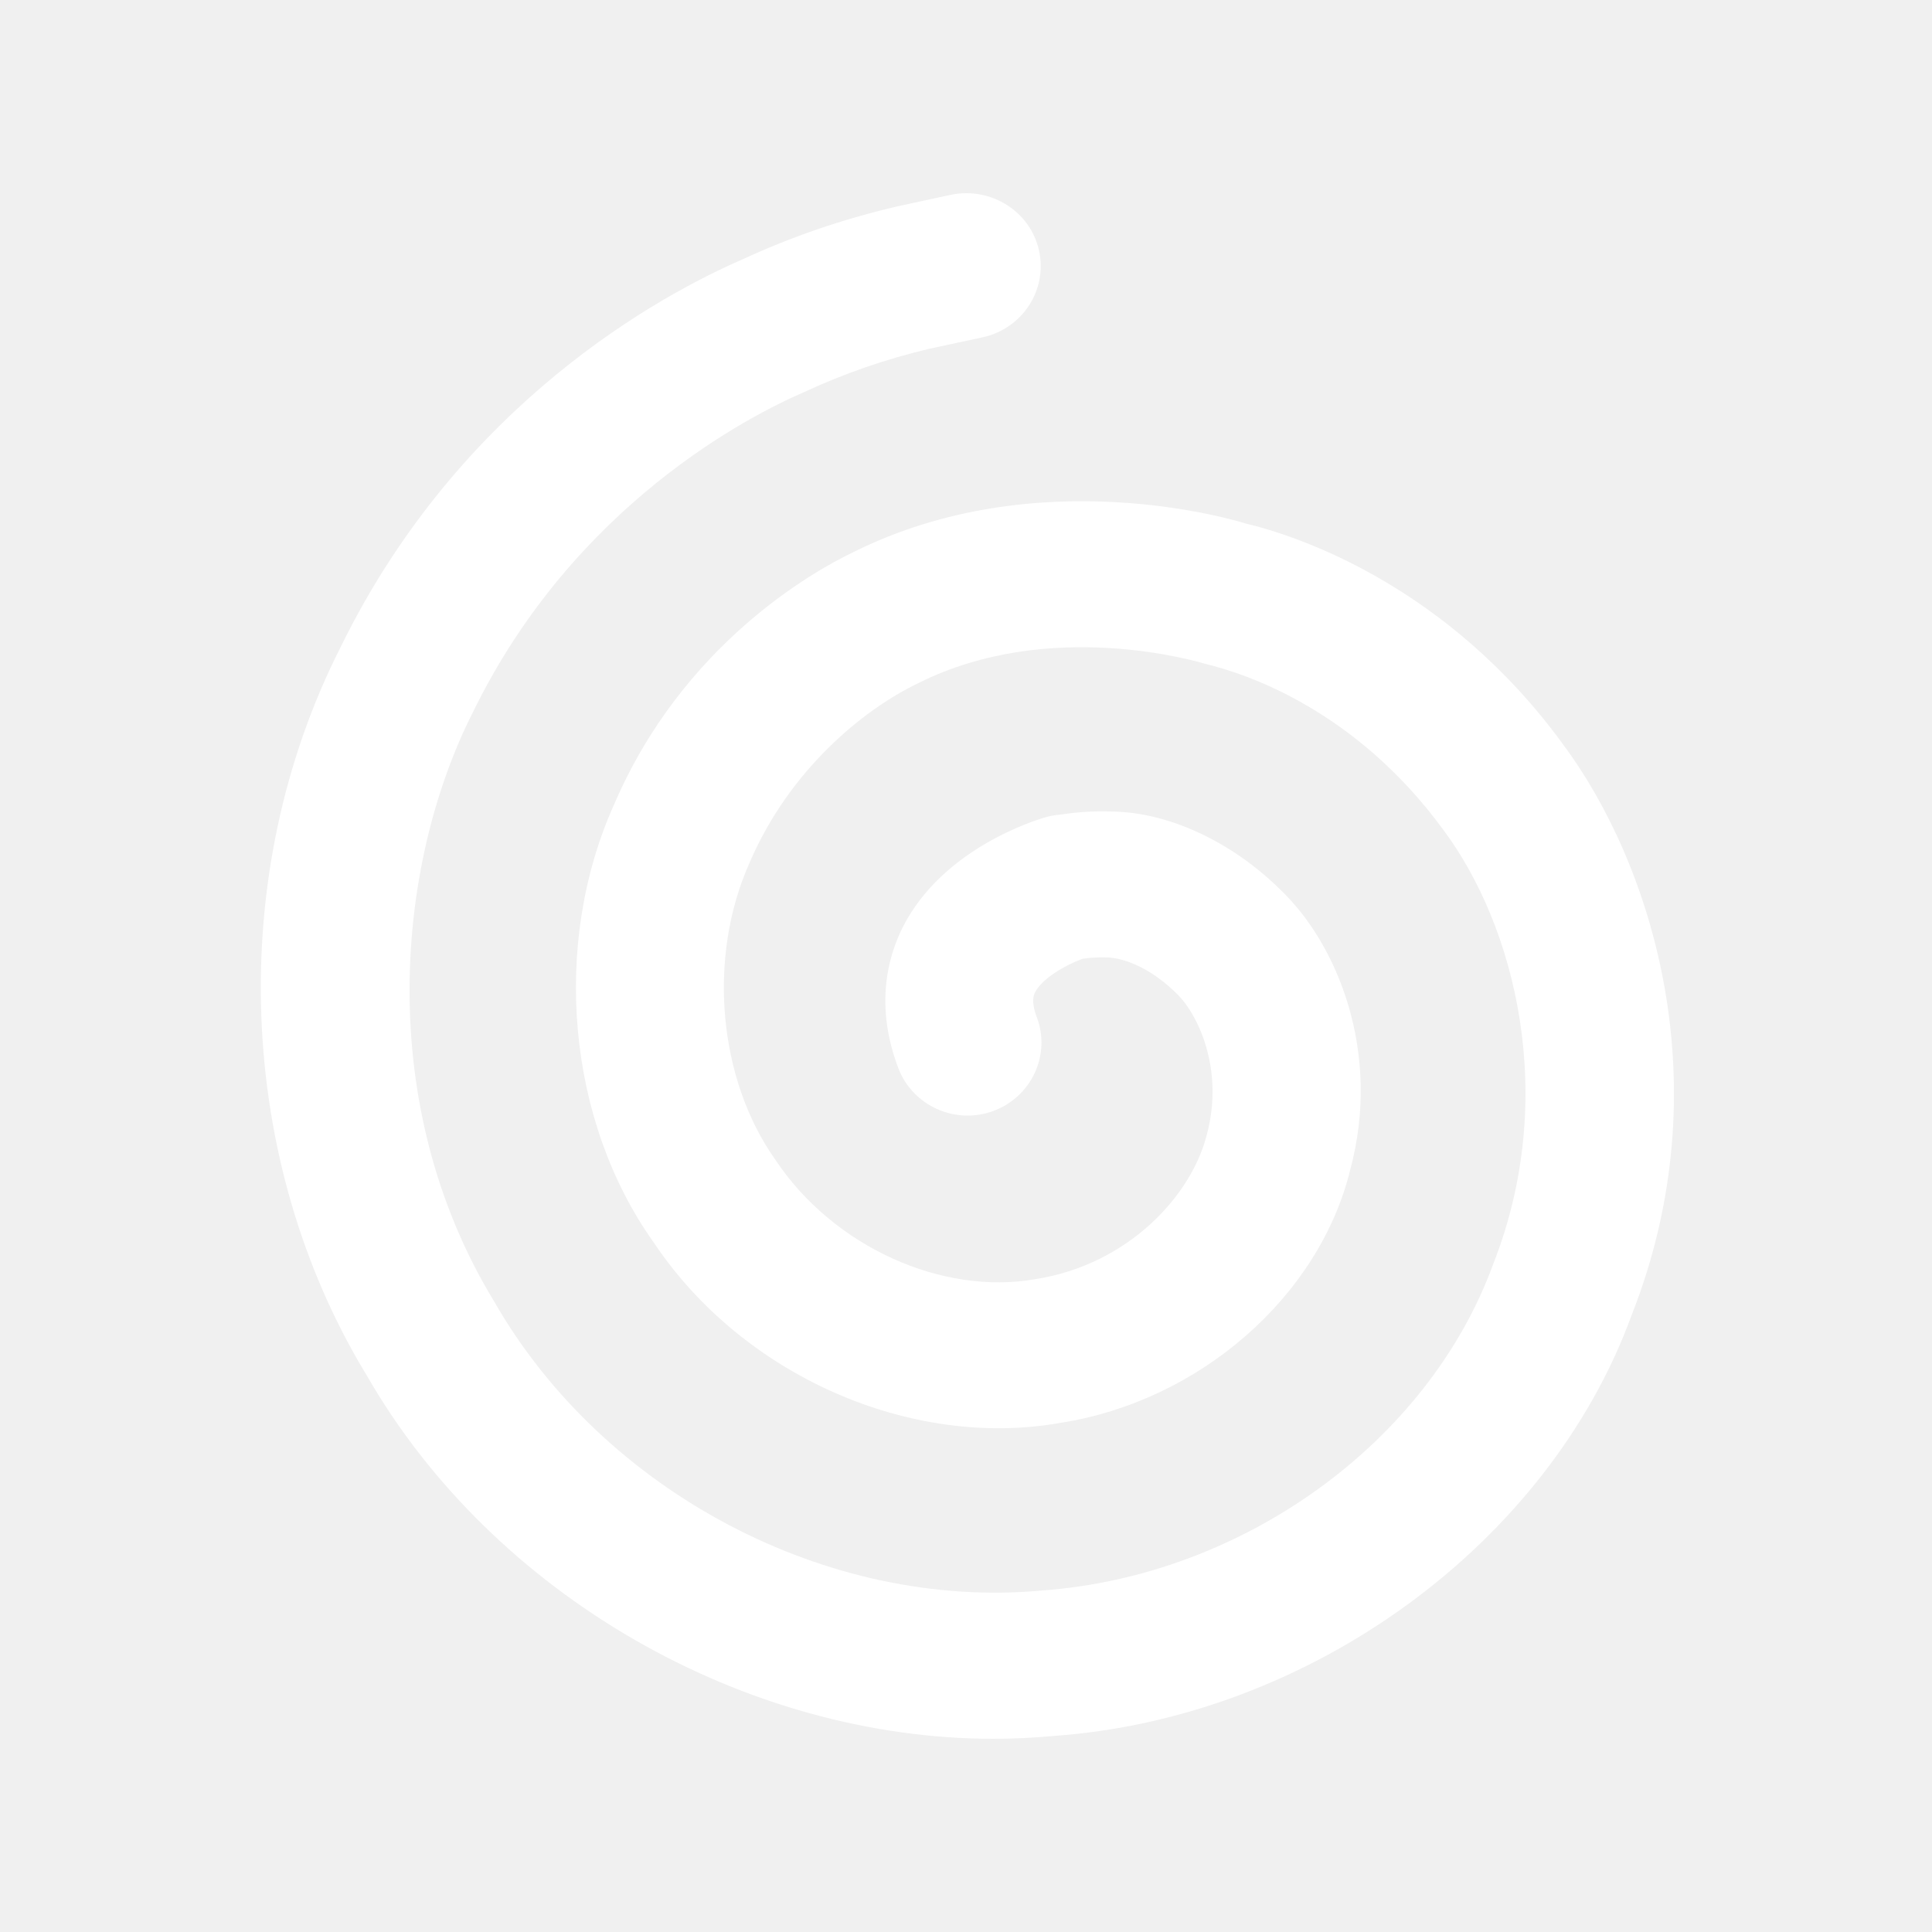
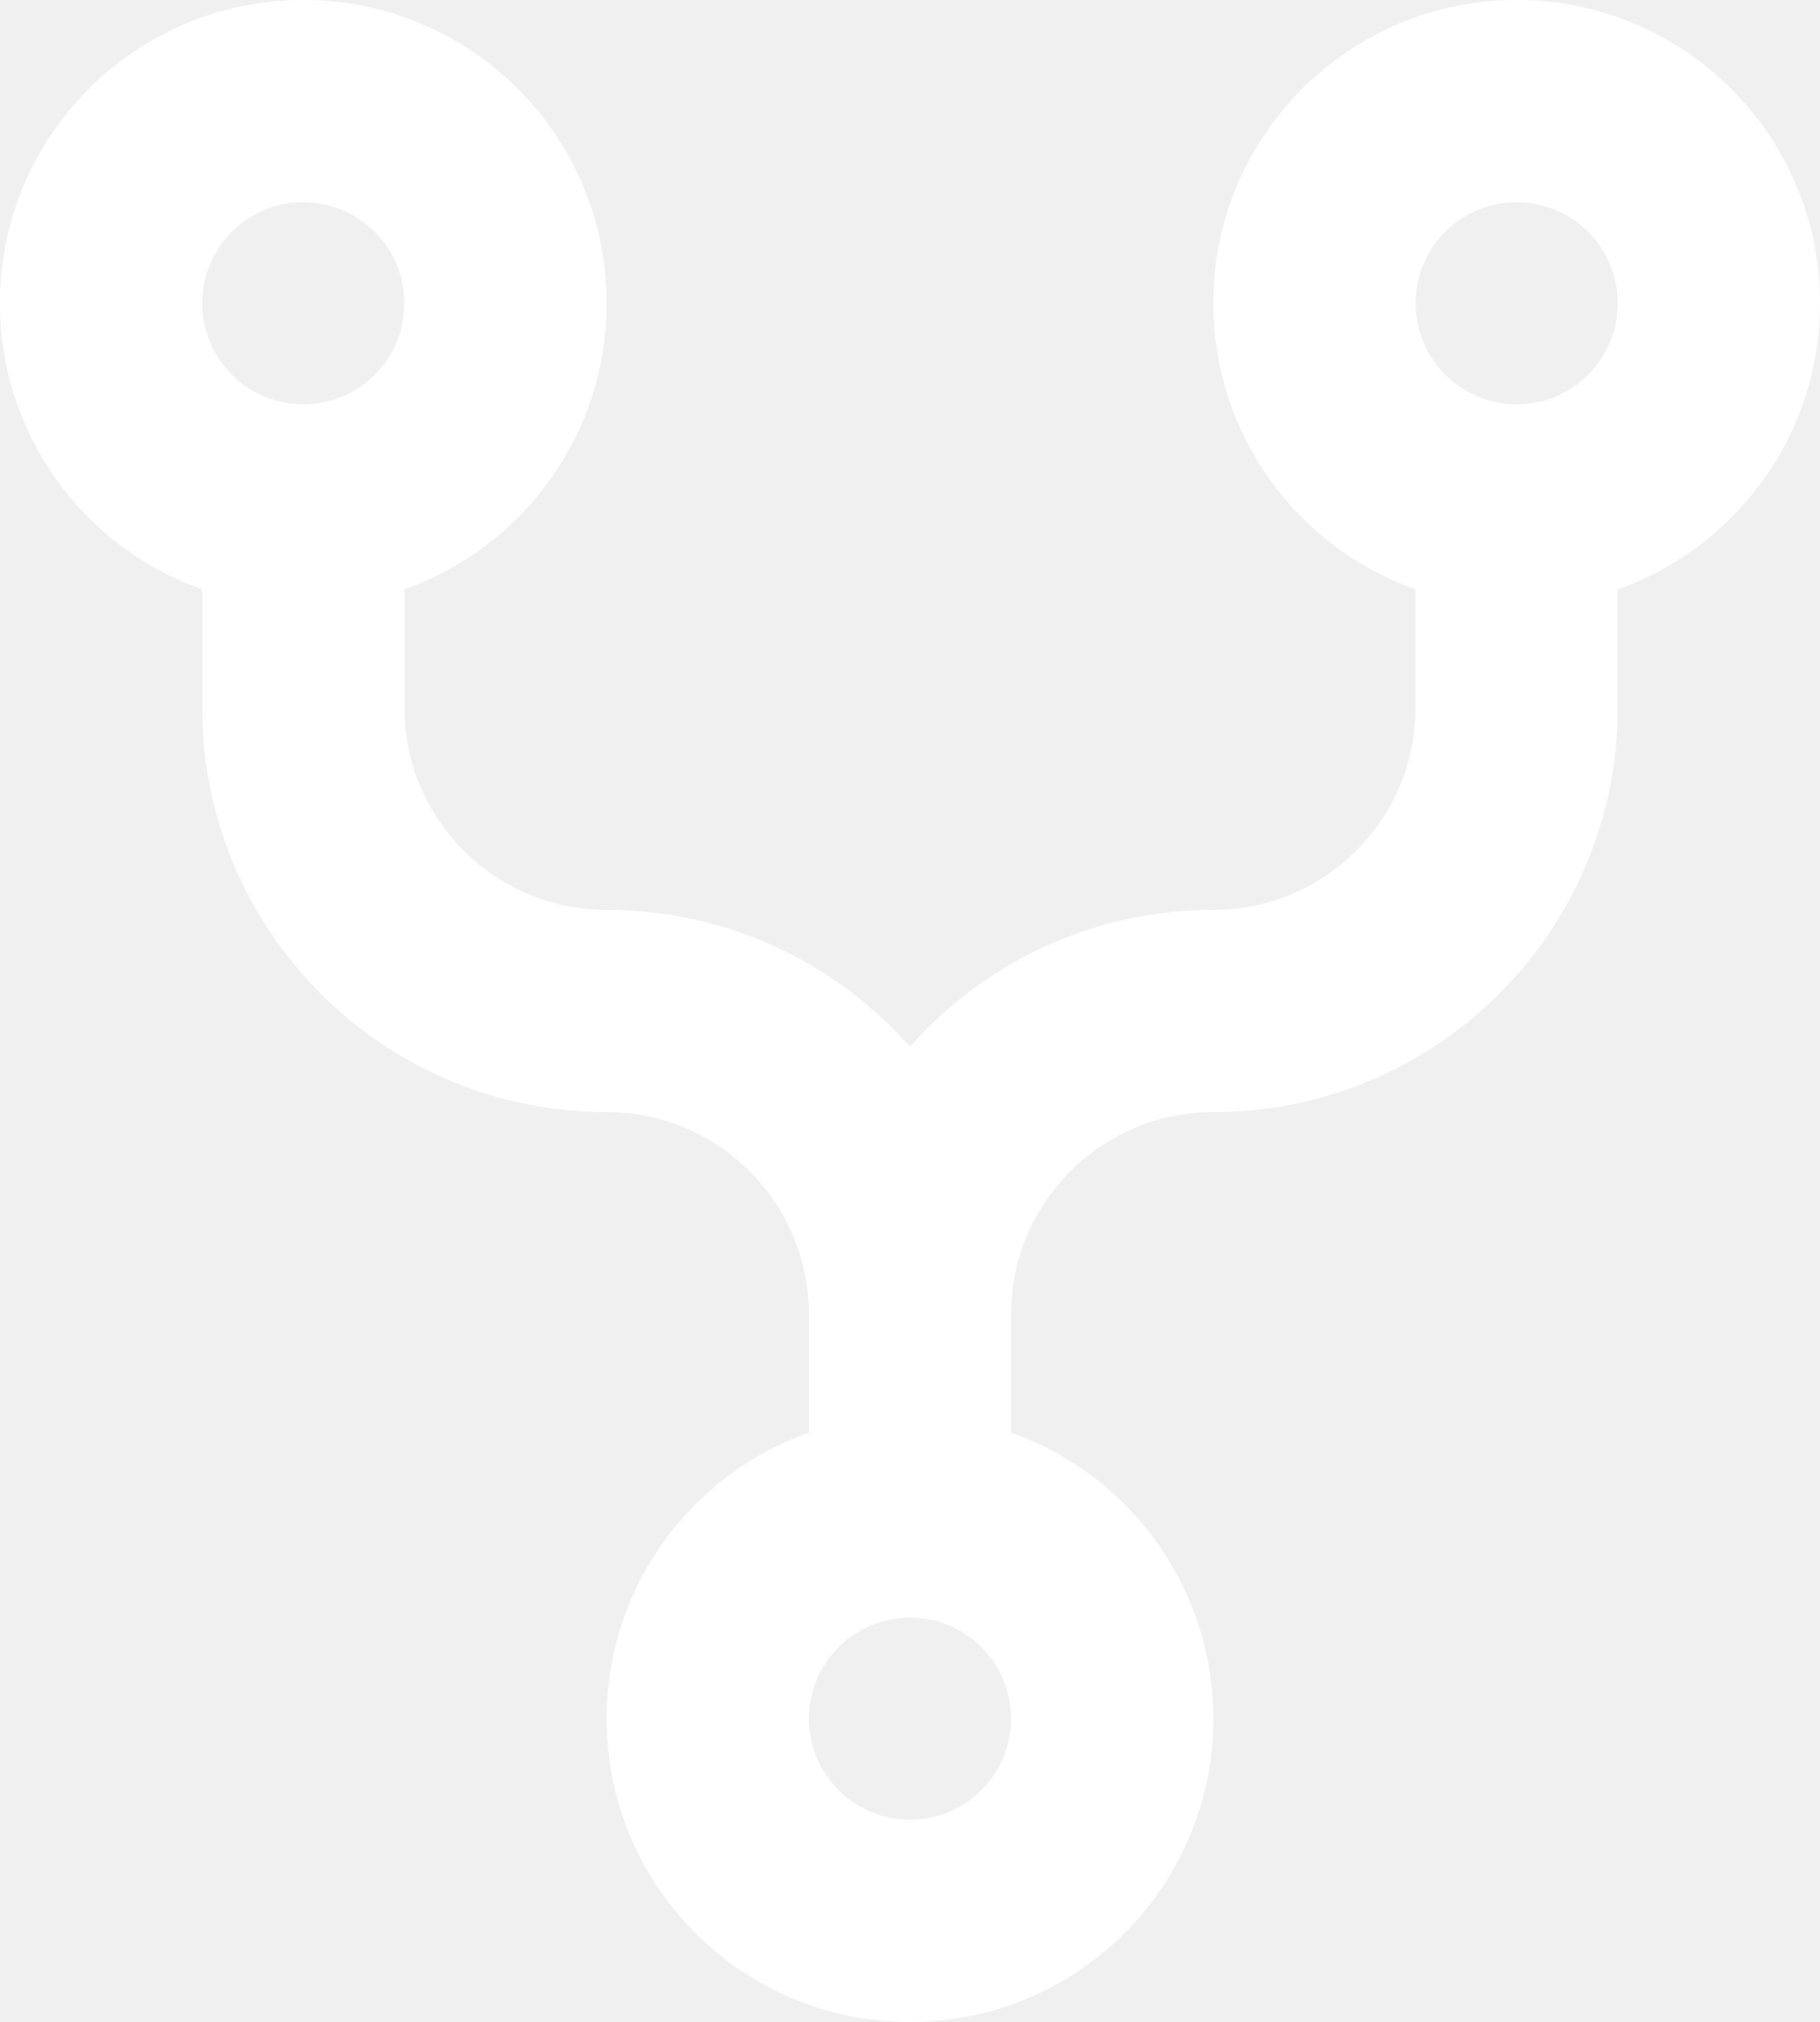
- <svg xmlns="http://www.w3.org/2000/svg" width="20px" height="20px" viewBox="0 0 20 20" version="1.1">
-   <defs />
-   <g id="remix-white" stroke="none" stroke-width="1" fill="none" fill-rule="evenodd">
-     <path d="M3.797,14.239 C2.442,12.016 2.331,9.05 3.526,6.699 C4.763,4.171 6.845,3.051 7.682,2.687 C8.186,2.453 8.716,2.271 9.286,2.137 L9.846,2.016 C10.257,1.932 10.667,2.187 10.756,2.594 C10.846,3.001 10.584,3.403 10.171,3.492 L9.626,3.609 C9.174,3.716 8.74,3.865 8.317,4.062 C7.767,4.3 5.948,5.221 4.899,7.366 C4.102,8.932 3.865,11.422 5.118,13.477 C6.254,15.456 8.58,16.669 10.785,16.465 C12.872,16.315 14.786,14.926 15.457,13.087 C16.138,11.358 15.686,9.585 14.938,8.586 C14.037,7.356 12.916,6.977 12.476,6.872 C12.41,6.852 10.869,6.389 9.508,7.071 C8.923,7.351 8.165,7.983 7.759,8.932 C7.321,9.912 7.434,11.171 8.028,12.008 C8.626,12.905 9.752,13.414 10.722,13.241 C11.686,13.089 12.339,12.371 12.494,11.741 C12.675,11.063 12.396,10.49 12.179,10.284 C11.809,9.919 11.489,9.913 11.476,9.912 C11.325,9.907 11.25,9.919 11.205,9.926 C11.032,9.989 10.787,10.128 10.715,10.273 C10.703,10.297 10.67,10.363 10.732,10.527 C10.881,10.917 10.68,11.353 10.285,11.5 C9.892,11.647 9.449,11.449 9.3,11.059 C9.054,10.412 9.19,9.905 9.347,9.595 C9.759,8.785 10.713,8.492 10.821,8.461 C10.871,8.446 10.923,8.437 10.974,8.433 C11.08,8.417 11.265,8.392 11.516,8.401 C12.091,8.409 12.746,8.709 13.249,9.205 C13.842,9.765 14.306,10.89 13.977,12.112 C13.655,13.421 12.421,14.503 10.98,14.729 C9.43,15.005 7.685,14.241 6.764,12.857 C5.875,11.608 5.705,9.782 6.355,8.333 C7.068,6.665 8.429,5.91 8.829,5.718 C10.75,4.758 12.804,5.392 12.89,5.418 C13.443,5.549 14.979,6.063 16.173,7.695 C17.091,8.923 17.836,11.216 16.89,13.616 C16.026,15.982 13.566,17.779 10.914,17.97 C10.706,17.989 10.496,18 10.286,18 C7.712,18 5.105,16.516 3.797,14.239 Z" id="Fill-1" fill="#FFFFFF" />
+ <svg xmlns="http://www.w3.org/2000/svg" version="1.1" width="20.777" height="23.086" viewBox="0,0,20.777,23.086">
+   <g transform="translate(-229.6115,-168.4572)">
+     <g fill="#ffffff" fill-rule="evenodd" stroke="none" stroke-miterlimit="10">
+       <path d="M233.074,170.766c-0.637,0 -1.154,0.517 -1.154,1.154c0,0.637 0.517,1.154 1.154,1.154c0.637,0 1.154,-0.517 1.154,-1.154c0,-0.637 -0.517,-1.154 -1.154,-1.154zM236.537,171.92c0,1.508 -0.964,2.79 -2.309,3.266v1.351c0,1.275 1.034,2.309 2.309,2.309c1.379,0 2.617,0.605 3.463,1.563c0.846,-0.959 2.084,-1.563 3.463,-1.563c1.275,0 2.309,-1.034 2.309,-2.309v-1.351c-1.345,-0.475 -2.309,-1.758 -2.309,-3.266c0,-1.912 1.55,-3.463 3.463,-3.463c1.913,0 3.463,1.55 3.463,3.463c0,1.508 -0.964,2.79 -2.309,3.266v1.351c0,2.55 -2.067,4.617 -4.617,4.617c-1.275,0 -2.309,1.034 -2.309,2.309v1.351c1.345,0.475 2.309,1.758 2.309,3.266c0,1.913 -1.55,3.463 -3.463,3.463c-1.913,0 -3.463,-1.55 -3.463,-3.463c0,-1.508 0.964,-2.79 2.309,-3.266v-1.351c0,-1.275 -1.034,-2.309 -2.309,-2.309c-2.55,0 -4.617,-2.067 -4.617,-4.617v-1.351c-1.345,-0.475 -2.309,-1.758 -2.309,-3.266c0,-1.912 1.55,-3.463 3.463,-3.463c1.912,0 3.463,1.55 3.463,3.463zM240,186.926c-0.638,0 -1.154,0.517 -1.154,1.154c0,0.638 0.517,1.154 1.154,1.154c0.638,0 1.154,-0.517 1.154,-1.154c0,-0.638 -0.517,-1.154 -1.154,-1.154zM246.926,173.074c0.638,0 1.154,-0.517 1.154,-1.154c0,-0.637 -0.517,-1.154 -1.154,-1.154c-0.638,0 -1.154,0.517 -1.154,1.154c0,0.637 0.517,1.154 1.154,1.154z" />
+     </g>
  </g>
</svg>
